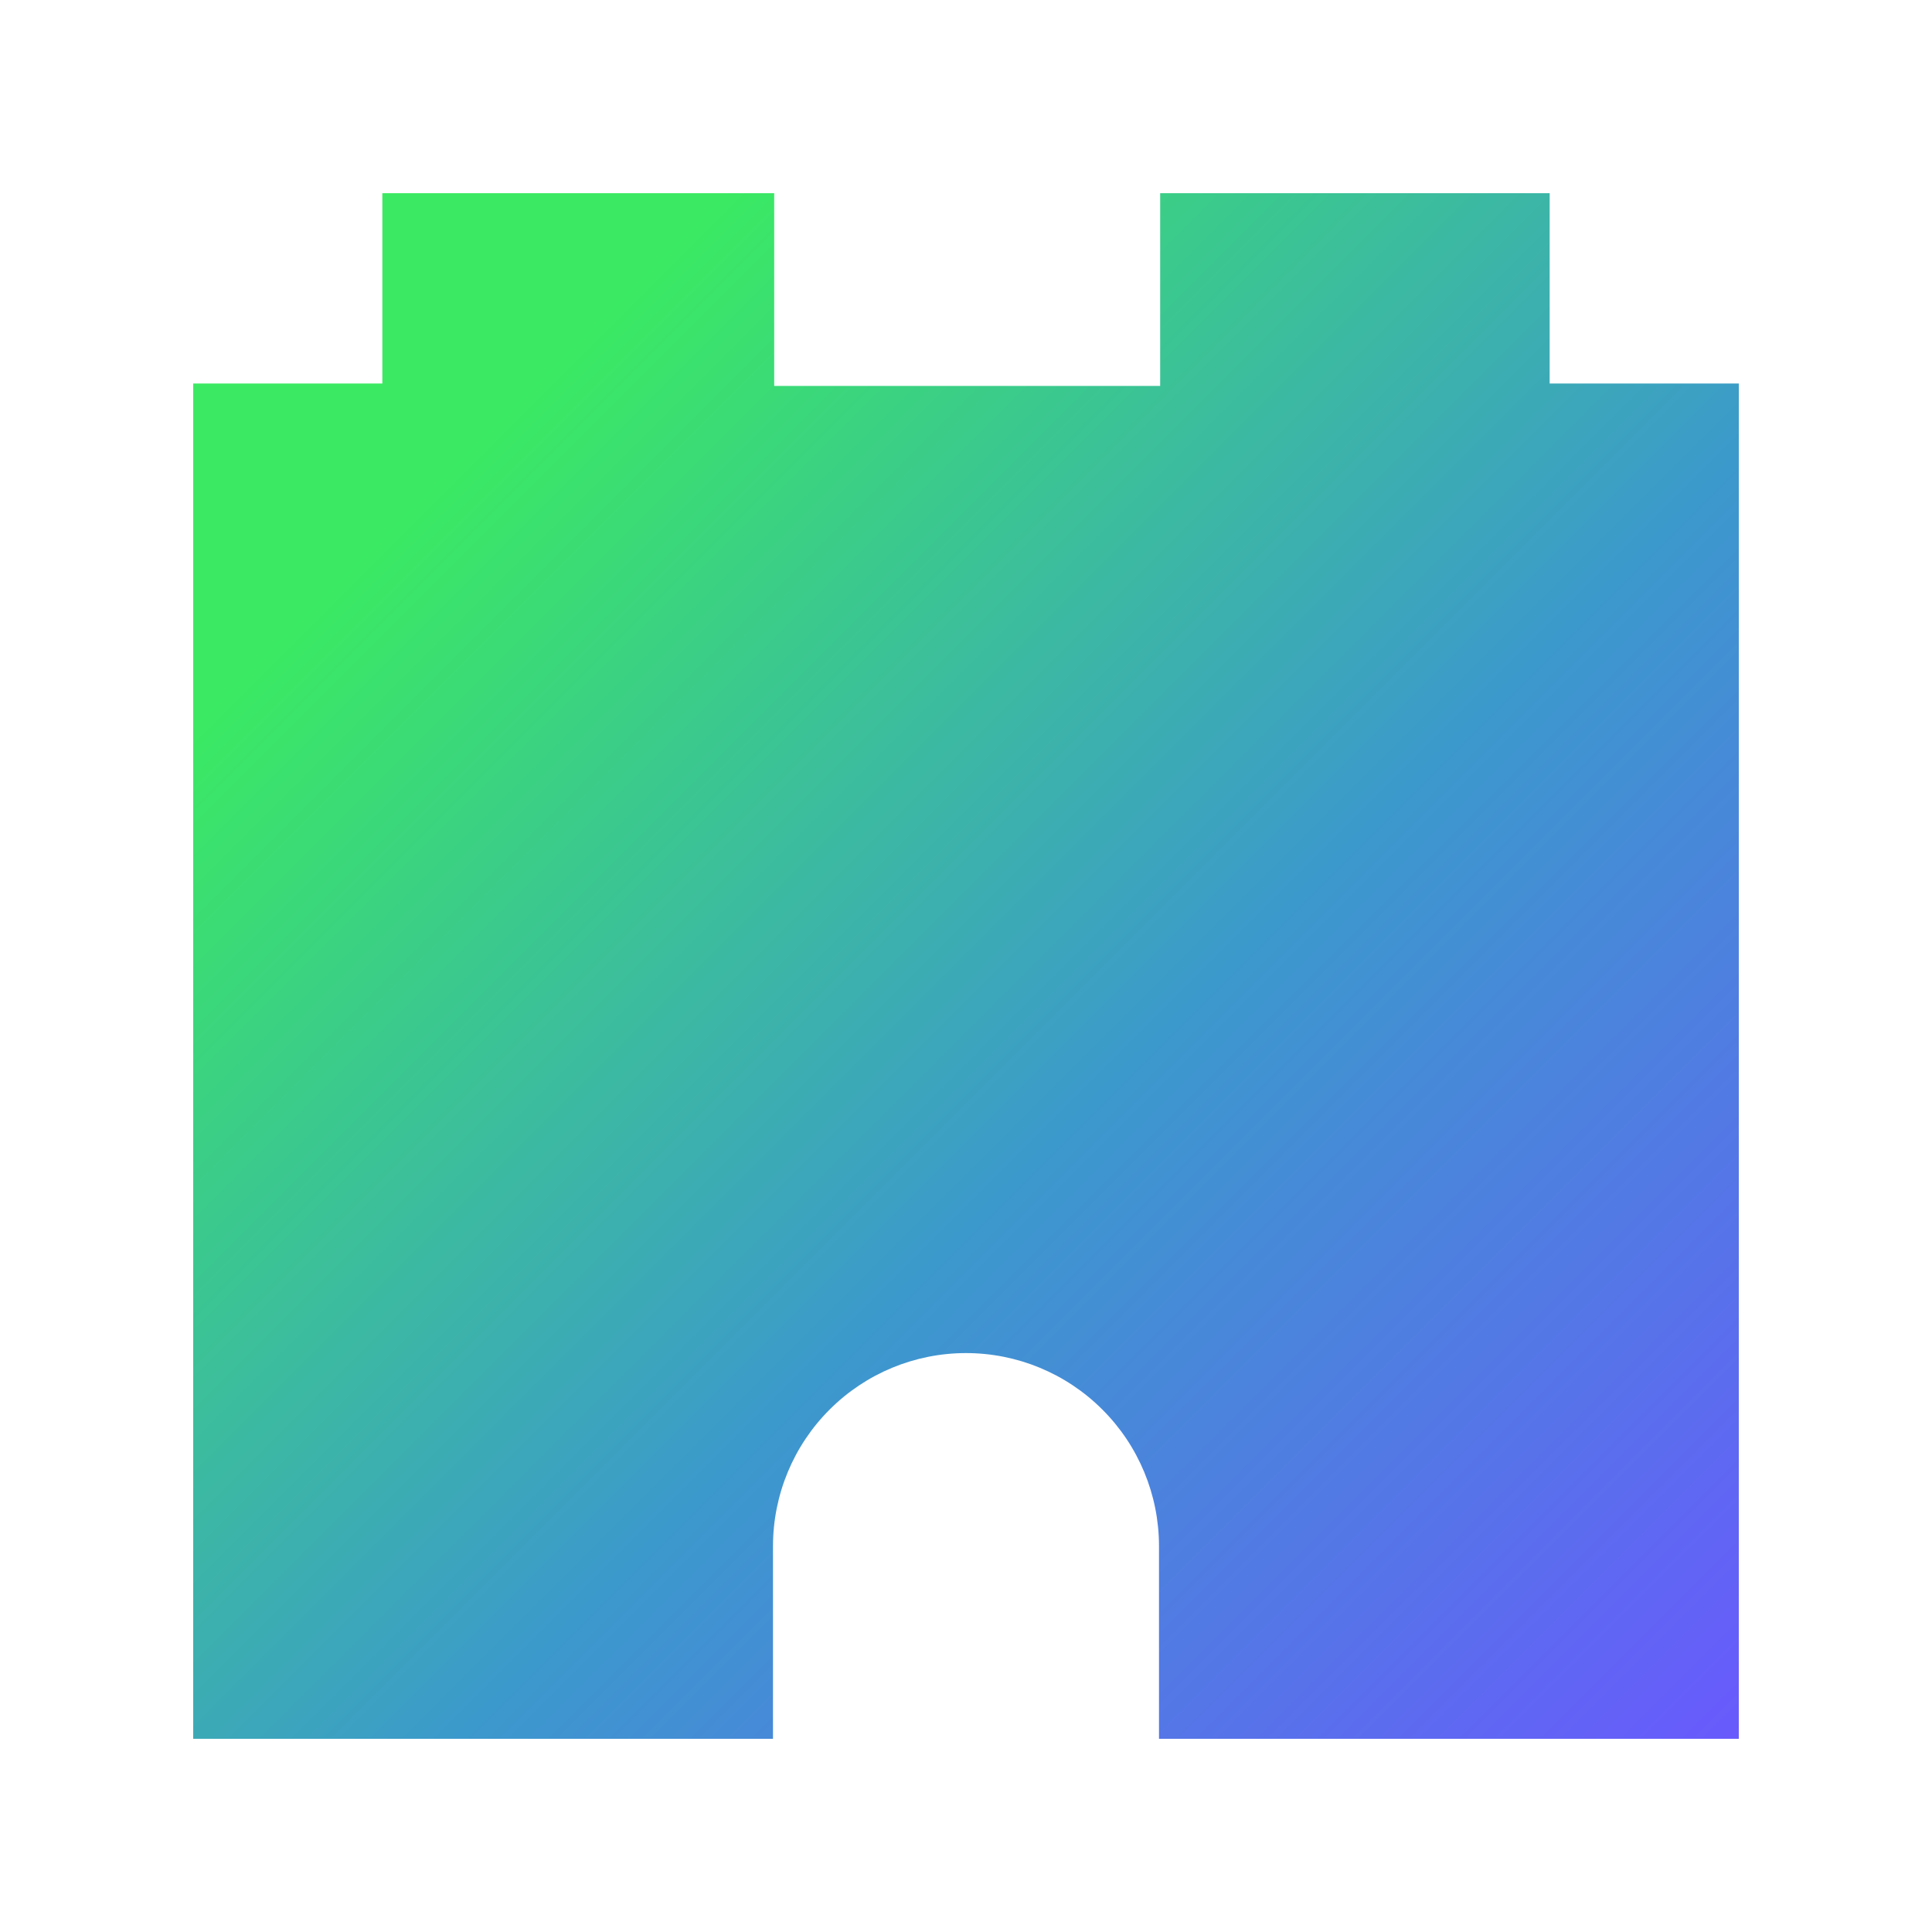
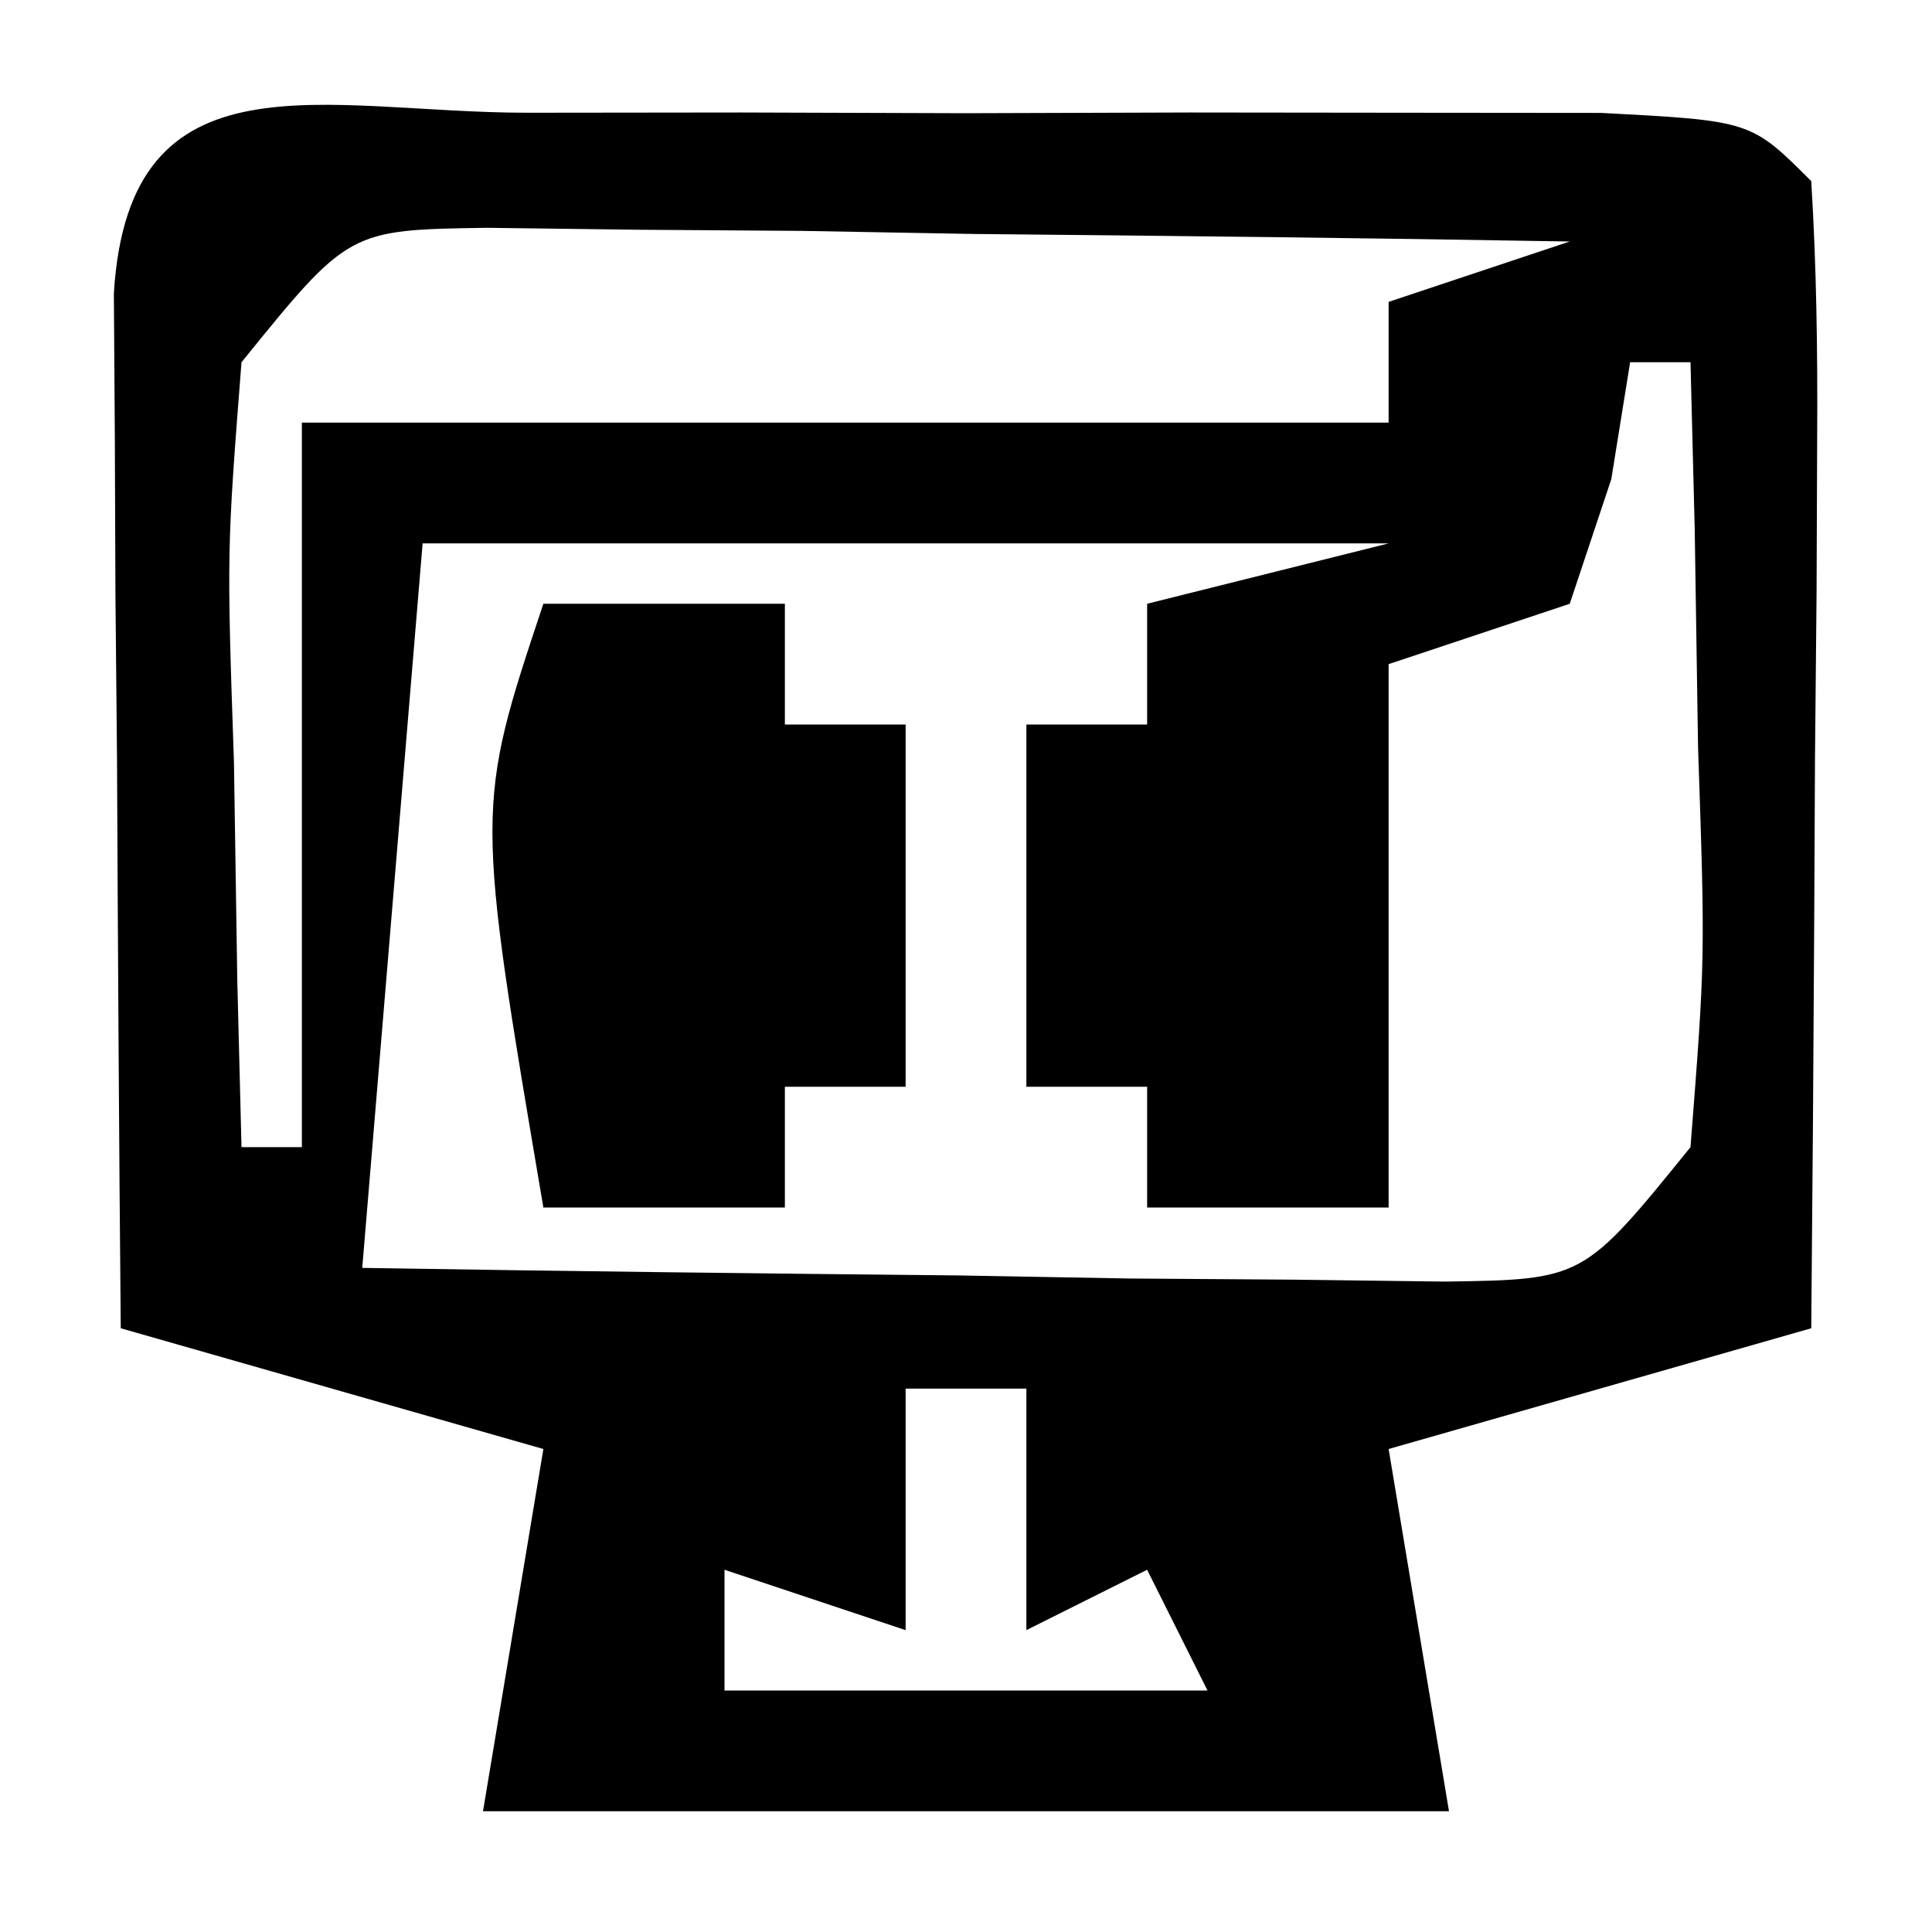
- <svg xmlns="http://www.w3.org/2000/svg" width="40" height="40" viewBox="0 0 40 40" fill="none">
-   <path d="M32.084 7.94V4H24.02V7.99H16.029V4H7.916V7.94H4V36H16.004V32.005C16.006 30.946 16.427 29.931 17.177 29.183C17.926 28.434 18.941 28.014 20 28.014C21.059 28.014 22.074 28.434 22.823 29.183C23.573 29.931 23.994 30.946 23.996 32.005V36H36V7.94H32.084Z" fill="url(#paint0_linear)" />
-   <defs>
-     <linearGradient id="paint0_linear" x1="2.942" y1="4.9" x2="37.777" y2="39.734" gradientUnits="userSpaceOnUse">
-       <stop offset="0.159" stop-color="#3BEA62" />
-       <stop offset="0.54" stop-color="#3C99CC" />
-       <stop offset="0.937" stop-color="#6B57FF" />
-     </linearGradient>
-   </defs>
+ <svg xmlns="http://www.w3.org/2000/svg" version="1.1" width="32" height="32">
+   <path d="M0 0 C1.165 -0.001 2.331 -0.003 3.531 -0.004 C4.758 -0 5.986 0.004 7.25 0.008 C9.091 0.002 9.091 0.002 10.969 -0.004 C12.717 -0.002 12.717 -0.002 14.5 0 C15.578 0.001 16.655 0.002 17.766 0.003 C20.25 0.133 20.25 0.133 21.25 1.133 C21.337 2.549 21.357 3.968 21.348 5.387 C21.344 6.241 21.341 7.095 21.338 7.975 C21.33 8.872 21.321 9.77 21.312 10.695 C21.308 11.597 21.303 12.499 21.299 13.428 C21.287 15.663 21.271 17.898 21.25 20.133 C18.94 20.793 16.63 21.453 14.25 22.133 C14.58 24.113 14.91 26.093 15.25 28.133 C9.97 28.133 4.69 28.133 -0.75 28.133 C-0.42 26.153 -0.09 24.173 0.25 22.133 C-2.06 21.473 -4.37 20.813 -6.75 20.133 C-6.779 16.987 -6.797 13.841 -6.812 10.695 C-6.821 9.797 -6.829 8.9 -6.838 7.975 C-6.841 7.121 -6.844 6.267 -6.848 5.387 C-6.856 4.201 -6.856 4.201 -6.864 2.99 C-6.614 -1.094 -3.371 0.004 0 0 Z M-4.75 4.133 C-4.994 7.261 -4.994 7.261 -4.875 10.758 C-4.857 11.946 -4.839 13.135 -4.82 14.359 C-4.797 15.275 -4.774 16.19 -4.75 17.133 C-4.42 17.133 -4.09 17.133 -3.75 17.133 C-3.75 13.173 -3.75 9.213 -3.75 5.133 C2.19 5.133 8.13 5.133 14.25 5.133 C14.25 4.473 14.25 3.813 14.25 3.133 C15.24 2.803 16.23 2.473 17.25 2.133 C13.958 2.075 10.667 2.039 7.375 2.008 C6.438 1.991 5.501 1.974 4.535 1.957 C3.639 1.951 2.743 1.944 1.82 1.938 C0.993 1.927 0.165 1.917 -0.687 1.906 C-2.974 1.94 -2.974 1.94 -4.75 4.133 Z M18.25 4.133 C18.147 4.772 18.044 5.412 17.938 6.07 C17.711 6.751 17.484 7.432 17.25 8.133 C16.26 8.463 15.27 8.793 14.25 9.133 C14.25 12.103 14.25 15.073 14.25 18.133 C12.93 18.133 11.61 18.133 10.25 18.133 C10.25 17.473 10.25 16.813 10.25 16.133 C9.59 16.133 8.93 16.133 8.25 16.133 C8.25 14.153 8.25 12.173 8.25 10.133 C8.91 10.133 9.57 10.133 10.25 10.133 C10.25 9.473 10.25 8.813 10.25 8.133 C11.57 7.803 12.89 7.473 14.25 7.133 C8.97 7.133 3.69 7.133 -1.75 7.133 C-2.08 11.093 -2.41 15.053 -2.75 19.133 C0.542 19.187 3.833 19.226 7.125 19.258 C8.531 19.283 8.531 19.283 9.965 19.309 C10.861 19.315 11.757 19.321 12.68 19.328 C13.921 19.344 13.921 19.344 15.187 19.36 C17.474 19.326 17.474 19.326 19.25 17.133 C19.494 14.005 19.494 14.005 19.375 10.508 C19.357 9.319 19.339 8.131 19.32 6.906 C19.297 5.991 19.274 5.076 19.25 4.133 C18.92 4.133 18.59 4.133 18.25 4.133 Z M6.25 21.133 C6.25 22.453 6.25 23.773 6.25 25.133 C5.26 24.803 4.27 24.473 3.25 24.133 C3.25 24.793 3.25 25.453 3.25 26.133 C5.89 26.133 8.53 26.133 11.25 26.133 C10.92 25.473 10.59 24.813 10.25 24.133 C9.26 24.628 9.26 24.628 8.25 25.133 C8.25 23.813 8.25 22.493 8.25 21.133 C7.59 21.133 6.93 21.133 6.25 21.133 Z " fill="#000000" transform="translate(8.75,1.867188)" />
+   <path d="M0 0 C1.32 0 2.64 0 4 0 C4 0.66 4 1.32 4 2 C4.66 2 5.32 2 6 2 C6 3.98 6 5.96 6 8 C5.34 8 4.68 8 4 8 C4 8.66 4 9.32 4 10 C2.68 10 1.36 10 0 10 C-1.125 3.375 -1.125 3.375 0 0 Z " fill="#000000" transform="translate(9,10)" />
</svg>
